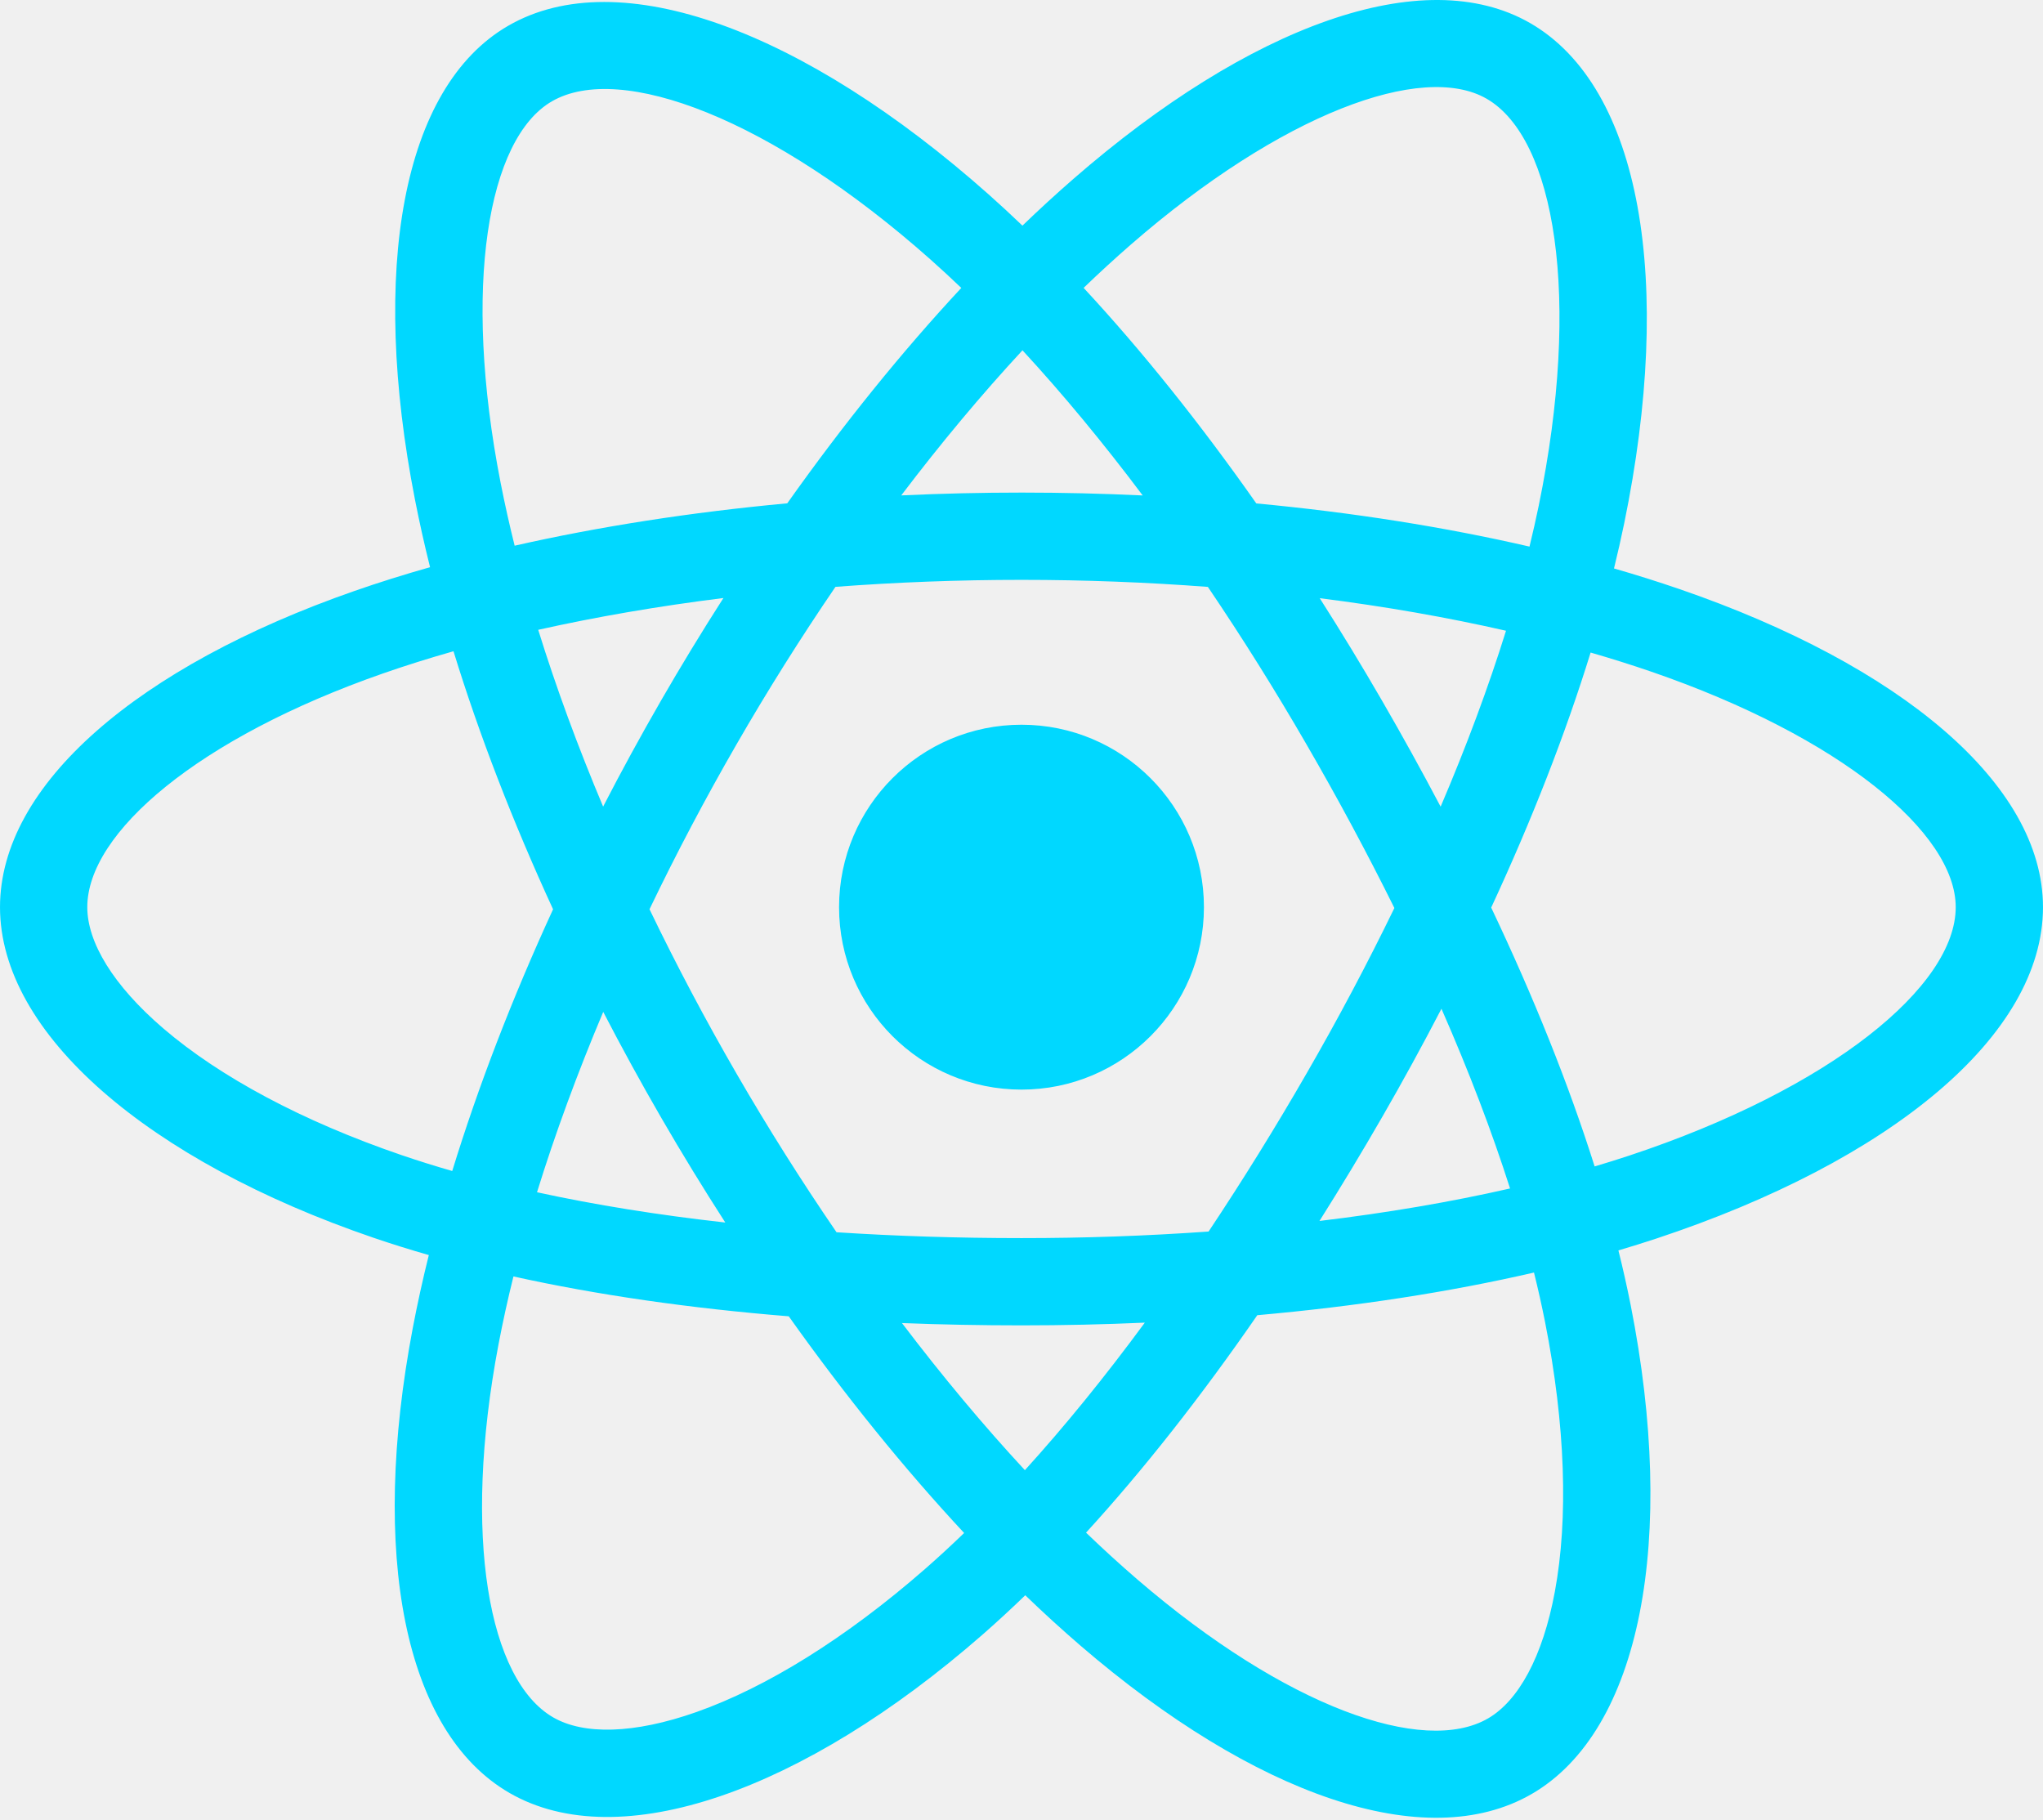
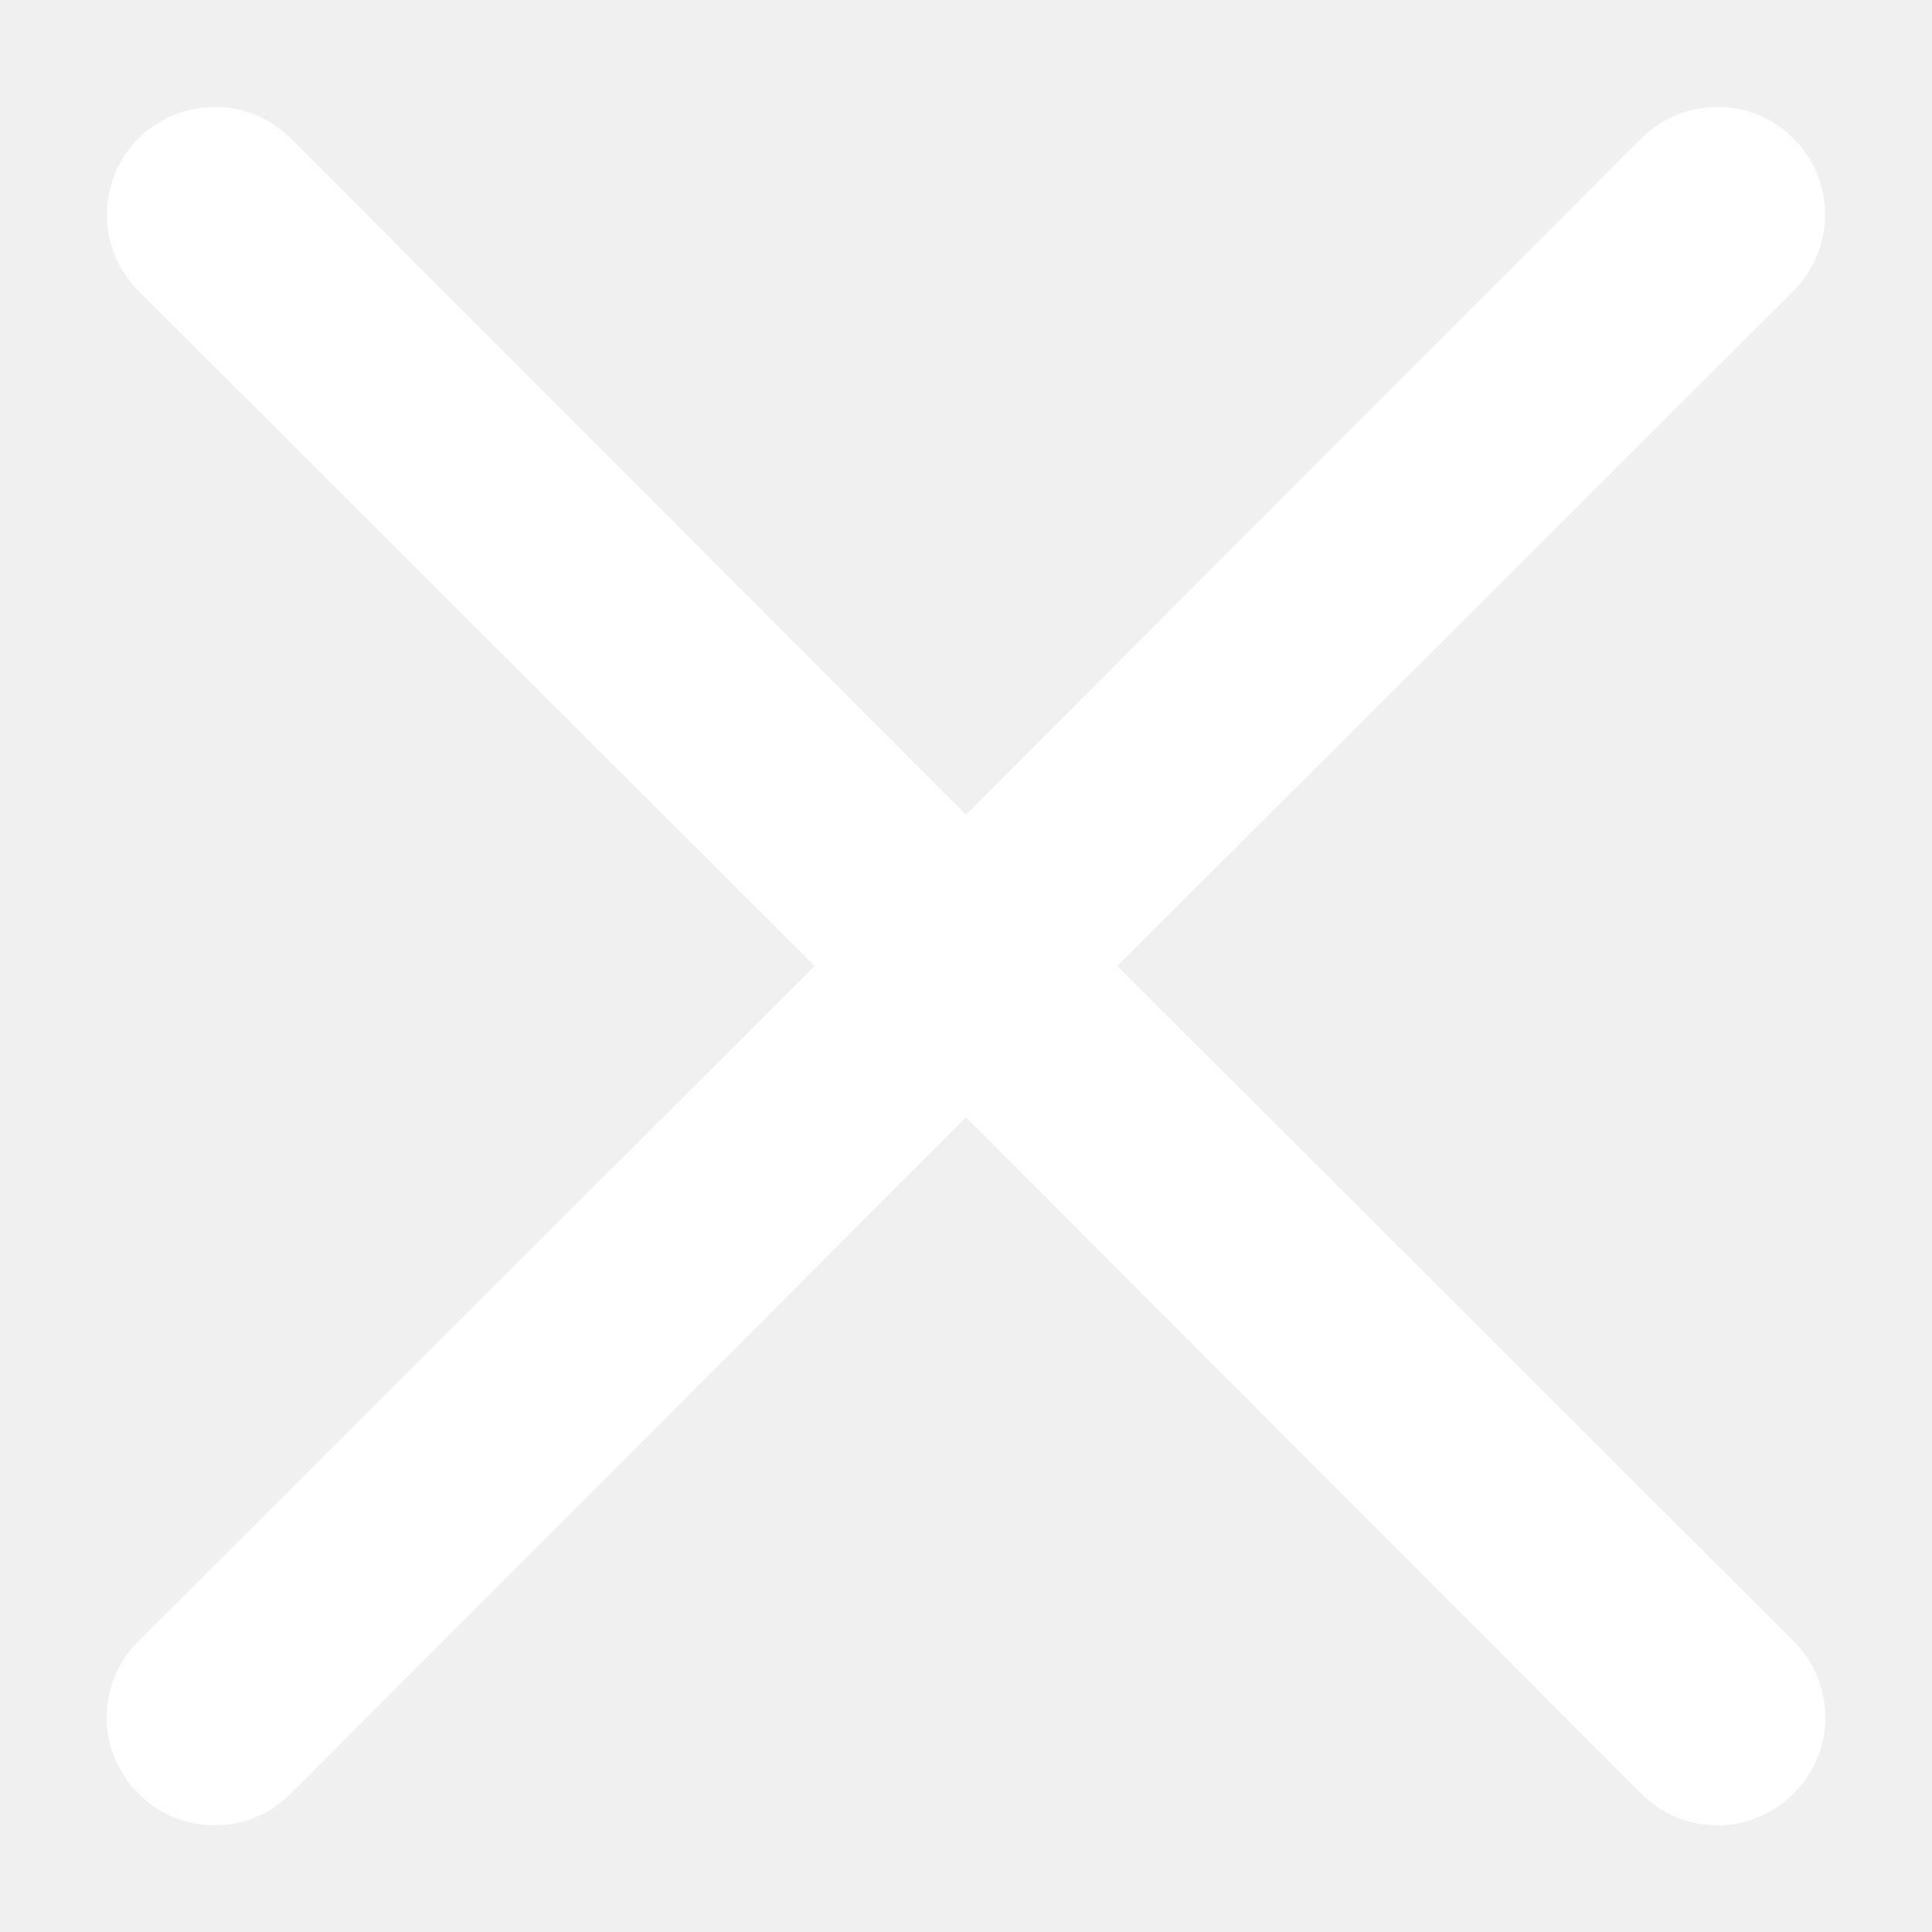
- <svg xmlns="http://www.w3.org/2000/svg" aria-hidden="true" role="img" class="iconify iconify--logos" width="35.93" height="32" preserveAspectRatio="xMidYMid meet" viewBox="0 0 256 228">
-   <path fill="#00D8FF" d="M210.483 73.824a171.49 171.49 0 0 0-8.24-2.597c.465-1.9.893-3.777 1.273-5.621c6.238-30.281 2.16-54.676-11.769-62.708c-13.355-7.7-35.196.329-57.254 19.526a171.23 171.23 0 0 0-6.375 5.848a155.866 155.866 0 0 0-4.241-3.917C100.759 3.829 77.587-4.822 63.673 3.233C50.33 10.957 46.379 33.89 51.995 62.588a170.974 170.974 0 0 0 1.892 8.48c-3.28.932-6.445 1.924-9.474 2.98C17.309 83.498 0 98.307 0 113.668c0 15.865 18.582 31.778 46.812 41.427a145.52 145.52 0 0 0 6.921 2.165a167.467 167.467 0 0 0-2.01 9.138c-5.354 28.2-1.173 50.591 12.134 58.266c13.744 7.926 36.812-.22 59.273-19.855a145.567 145.567 0 0 0 5.342-4.923a168.064 168.064 0 0 0 6.92 6.314c21.758 18.722 43.246 26.282 56.54 18.586c13.731-7.949 18.194-32.003 12.4-61.268a145.016 145.016 0 0 0-1.535-6.842c1.62-.48 3.21-.974 4.76-1.488c29.348-9.723 48.443-25.443 48.443-41.52c0-15.417-17.868-30.326-45.517-39.844Zm-6.365 70.984c-1.4.463-2.836.91-4.3 1.345c-3.24-10.257-7.612-21.163-12.963-32.432c5.106-11 9.31-21.767 12.459-31.957c2.619.758 5.16 1.557 7.61 2.4c23.69 8.156 38.14 20.213 38.14 29.504c0 9.896-15.606 22.743-40.946 31.14Zm-10.514 20.834c2.562 12.94 2.927 24.64 1.23 33.787c-1.524 8.219-4.59 13.698-8.382 15.893c-8.067 4.67-25.32-1.4-43.927-17.412a156.726 156.726 0 0 1-6.437-5.87c7.214-7.889 14.423-17.06 21.459-27.246c12.376-1.098 24.068-2.894 34.671-5.345a134.17 134.17 0 0 1 1.386 6.193ZM87.276 214.515c-7.882 2.783-14.16 2.863-17.955.675c-8.075-4.657-11.432-22.636-6.853-46.752a156.923 156.923 0 0 1 1.869-8.499c10.486 2.32 22.093 3.988 34.498 4.994c7.084 9.967 14.501 19.128 21.976 27.15a134.668 134.668 0 0 1-4.877 4.492c-9.933 8.682-19.886 14.842-28.658 17.94ZM50.35 144.747c-12.483-4.267-22.792-9.812-29.858-15.863c-6.35-5.437-9.555-10.836-9.555-15.216c0-9.322 13.897-21.212 37.076-29.293c2.813-.98 5.757-1.905 8.812-2.773c3.204 10.42 7.406 21.315 12.477 32.332c-5.137 11.18-9.399 22.249-12.634 32.792a134.718 134.718 0 0 1-6.318-1.979Zm12.378-84.26c-4.811-24.587-1.616-43.134 6.425-47.789c8.564-4.958 27.502 2.111 47.463 19.835a144.318 144.318 0 0 1 3.841 3.545c-7.438 7.987-14.787 17.08-21.808 26.988c-12.04 1.116-23.565 2.908-34.161 5.309a160.342 160.342 0 0 1-1.76-7.887Zm110.427 27.268a347.8 347.8 0 0 0-7.785-12.803c8.168 1.033 15.994 2.404 23.343 4.08c-2.206 7.072-4.956 14.465-8.193 22.045a381.151 381.151 0 0 0-7.365-13.322Zm-45.032-43.861c5.044 5.465 10.096 11.566 15.065 18.186a322.04 322.04 0 0 0-30.257-.006c4.974-6.559 10.069-12.652 15.192-18.18ZM82.802 87.83a323.167 323.167 0 0 0-7.227 13.238c-3.184-7.553-5.909-14.98-8.134-22.152c7.304-1.634 15.093-2.97 23.209-3.984a321.524 321.524 0 0 0-7.848 12.897Zm8.081 65.352c-8.385-.936-16.291-2.203-23.593-3.793c2.26-7.3 5.045-14.885 8.298-22.6a321.187 321.187 0 0 0 7.257 13.246c2.594 4.48 5.28 8.868 8.038 13.147Zm37.542 31.03c-5.184-5.592-10.354-11.779-15.403-18.433c4.902.192 9.899.29 14.978.29c5.218 0 10.376-.117 15.453-.343c-4.985 6.774-10.018 12.97-15.028 18.486Zm52.198-57.817c3.422 7.8 6.306 15.345 8.596 22.52c-7.422 1.694-15.436 3.058-23.88 4.071a382.417 382.417 0 0 0 7.859-13.026a347.403 347.403 0 0 0 7.425-13.565Zm-16.898 8.101a358.557 358.557 0 0 1-12.281 19.815a329.4 329.4 0 0 1-23.444.823c-7.967 0-15.716-.248-23.178-.732a310.202 310.202 0 0 1-12.513-19.846h.001a307.41 307.41 0 0 1-10.923-20.627a310.278 310.278 0 0 1 10.89-20.637l-.001.001a307.318 307.318 0 0 1 12.413-19.761c7.613-.576 15.42-.876 23.31-.876H128c7.926 0 15.743.303 23.354.883a329.357 329.357 0 0 1 12.335 19.695a358.489 358.489 0 0 1 11.036 20.54a329.472 329.472 0 0 1-11 20.722Zm22.56-122.124c8.572 4.944 11.906 24.881 6.52 51.026c-.344 1.668-.73 3.367-1.15 5.09c-10.622-2.452-22.155-4.275-34.23-5.408c-7.034-10.017-14.323-19.124-21.64-27.008a160.789 160.789 0 0 1 5.888-5.4c18.9-16.447 36.564-22.941 44.612-18.3ZM128 90.808c12.625 0 22.86 10.235 22.86 22.86s-10.235 22.86-22.86 22.86s-22.86-10.235-22.86-22.86s10.235-22.86 22.86-22.86Z" />
+ <svg xmlns="http://www.w3.org/2000/svg" width="18" height="18" viewBox="0 0 18 18" fill="#FFF">
+   <path d="M10.41 9L16.71 2.71C16.898 2.522 17.004 2.266 17.004 2C17.004 1.734 16.898 1.478 16.71 1.29C16.522 1.102 16.266 0.996 16 0.996C15.734 0.996 15.478 1.102 15.29 1.29L9 7.59L2.71 1.29C2.522 1.102 2.266 0.996 2 0.996C1.734 0.996 1.478 1.102 1.29 1.29C1.102 1.478 0.996 1.734 0.996 2C0.996 2.266 1.102 2.522 1.29 2.71L7.59 9L1.29 15.29C1.196 15.383 1.122 15.494 1.071 15.615C1.02 15.737 0.994 15.868 0.994 16C0.994 16.132 1.02 16.263 1.071 16.385C1.122 16.506 1.196 16.617 1.29 16.71C1.383 16.804 1.494 16.878 1.615 16.929C1.737 16.98 1.868 17.006 2 17.006C2.132 17.006 2.263 16.98 2.385 16.929C2.506 16.878 2.617 16.804 2.71 16.71L9 10.41L15.29 16.71C15.383 16.804 15.493 16.878 15.615 16.929C15.737 16.98 15.868 17.006 16 17.006C16.132 17.006 16.263 16.98 16.384 16.929C16.506 16.878 16.617 16.804 16.71 16.71C16.804 16.617 16.878 16.506 16.929 16.385C16.98 16.263 17.006 16.132 17.006 16C17.006 15.868 16.98 15.737 16.929 15.615C16.878 15.494 16.804 15.383 16.71 15.29L10.41 9Z" fill="#FFFFFF" />
</svg>
